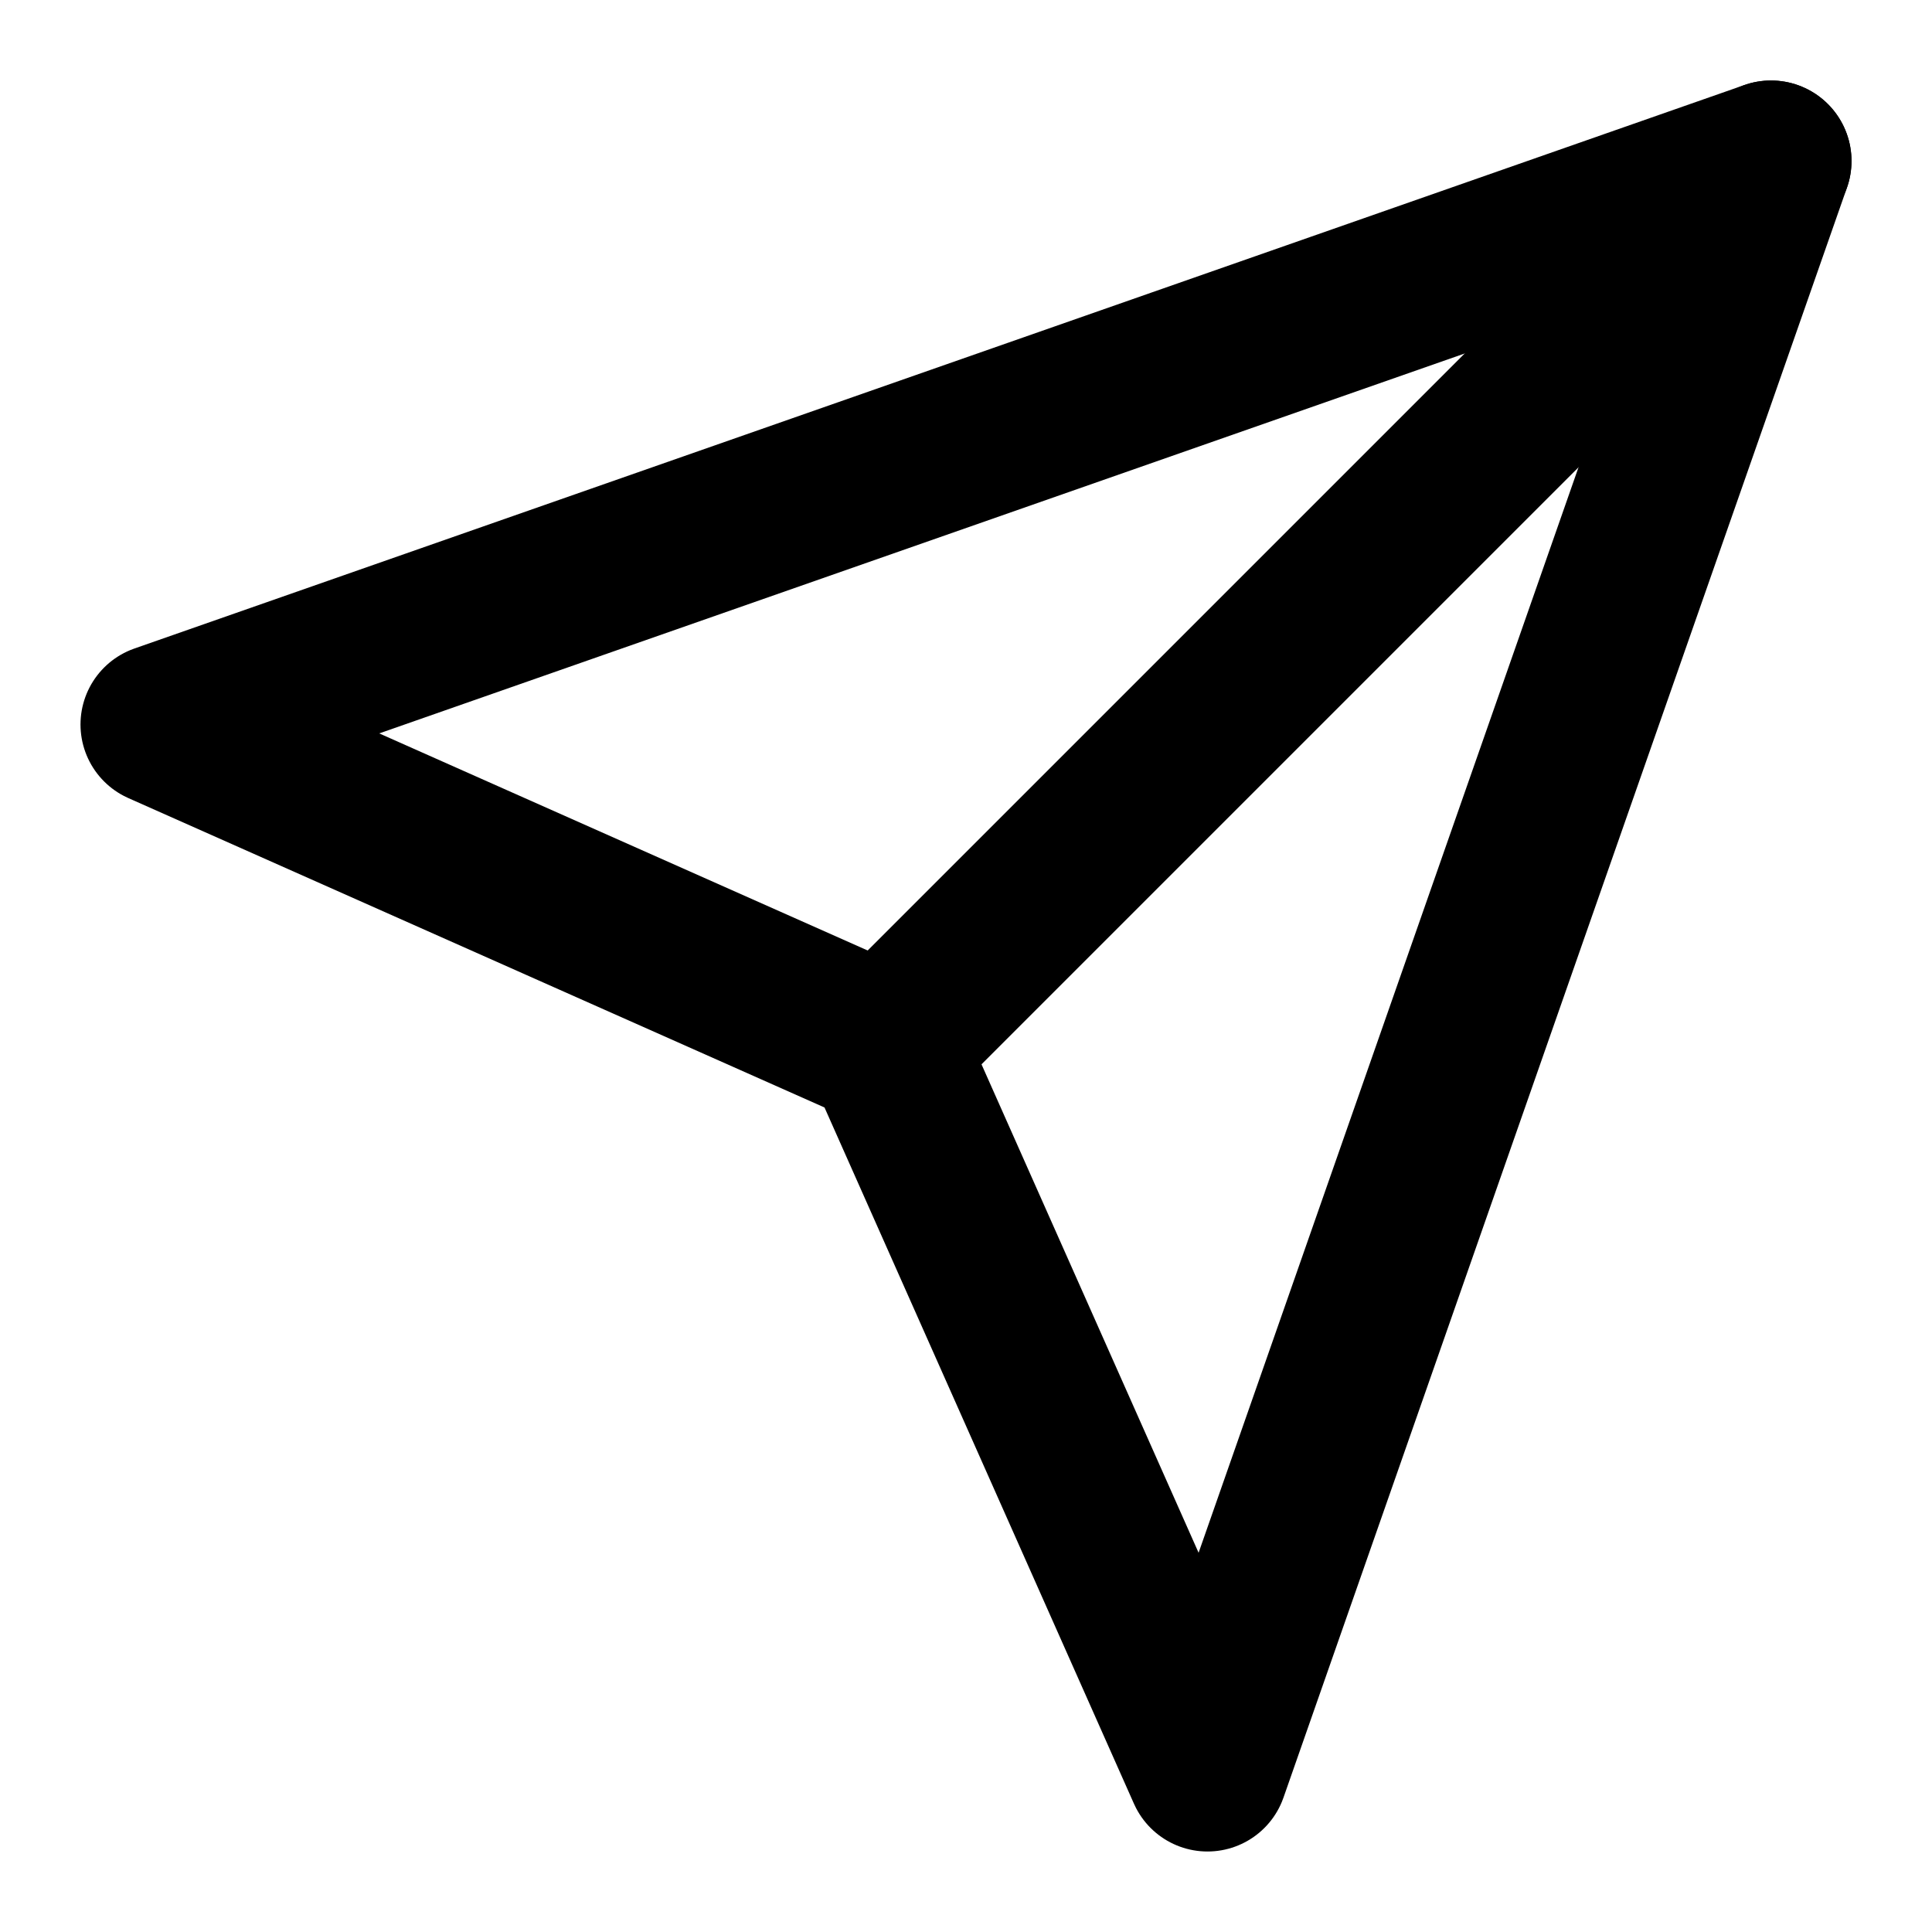
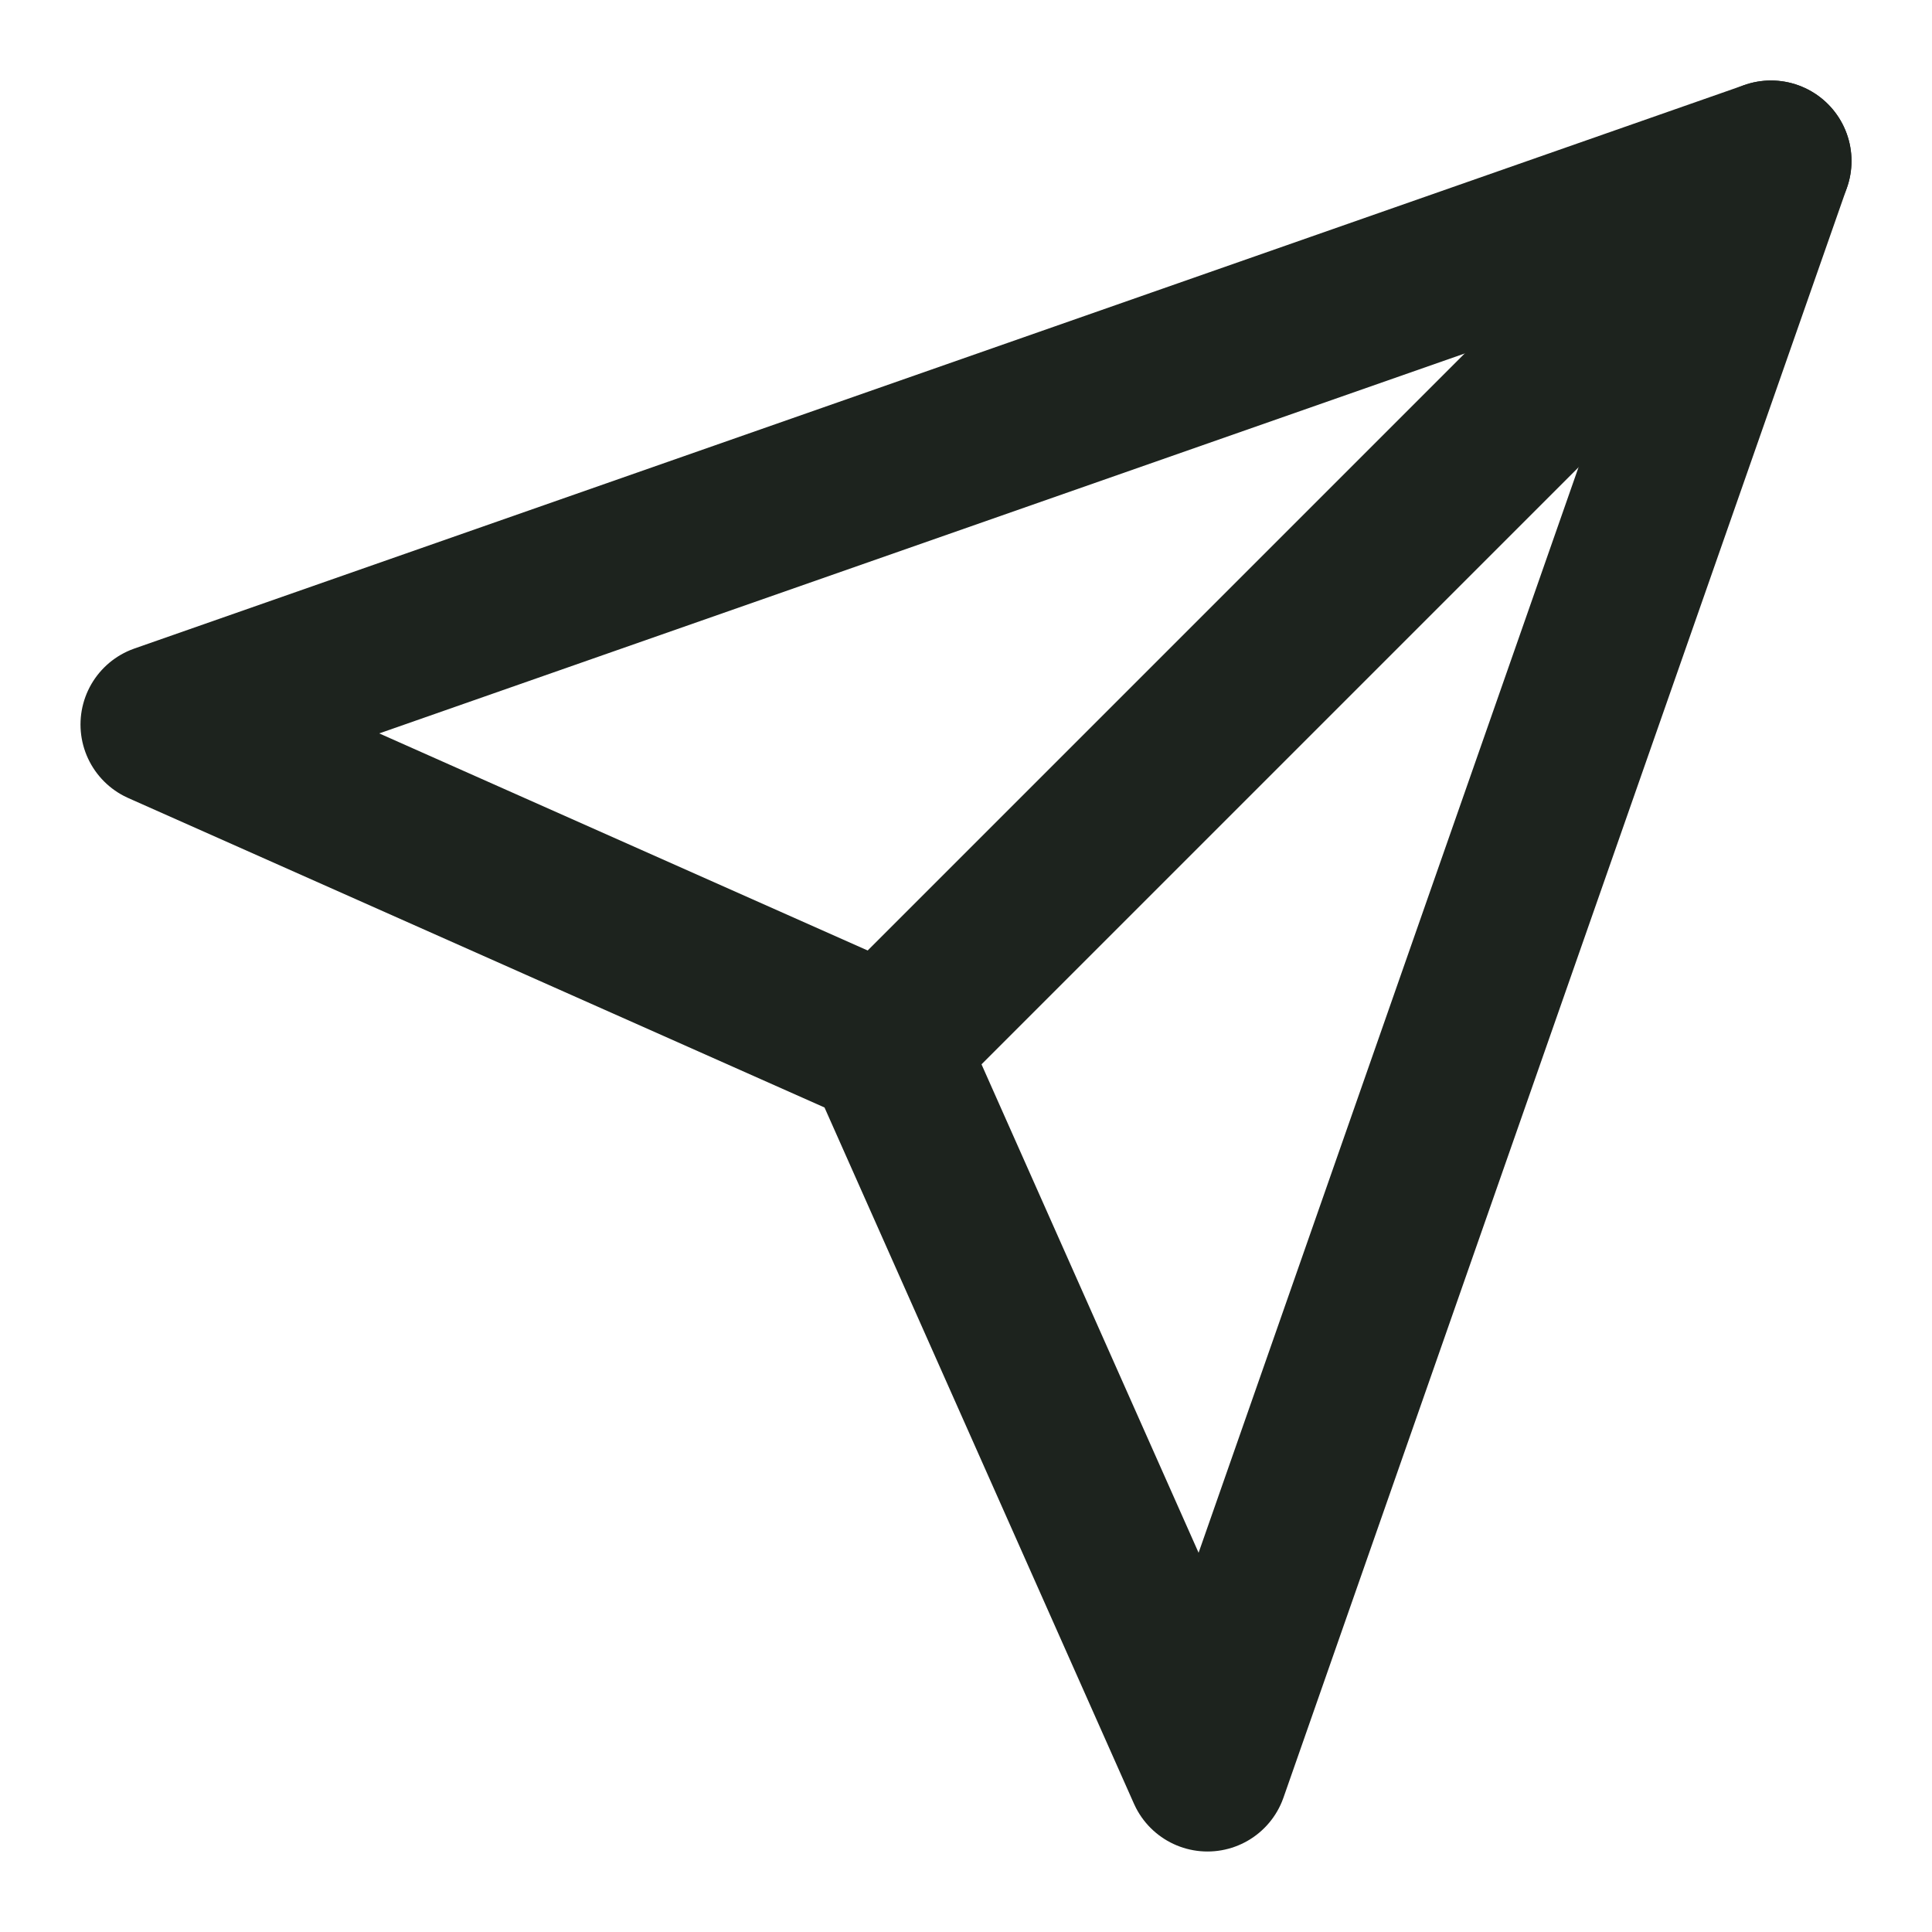
- <svg xmlns="http://www.w3.org/2000/svg" width="24" height="24" viewBox="0 0 24 24" fill="none" stroke="currentColor" stroke-width="2" stroke-linecap="round" stroke-linejoin="round" class="feather feather-send">
+ <svg xmlns="http://www.w3.org/2000/svg" width="24" height="24" viewBox="0 0 24 24" fill="none" stroke="currentColor" stroke-width="2" stroke-linecap="round" stroke-linejoin="round" class="feather feather-send" style="color: #1D231E;">
  <line x1="22" y1="2" x2="11" y2="13" />
  <polygon points="22 2 15 22 11 13 2 9 22 2" />
</svg>
